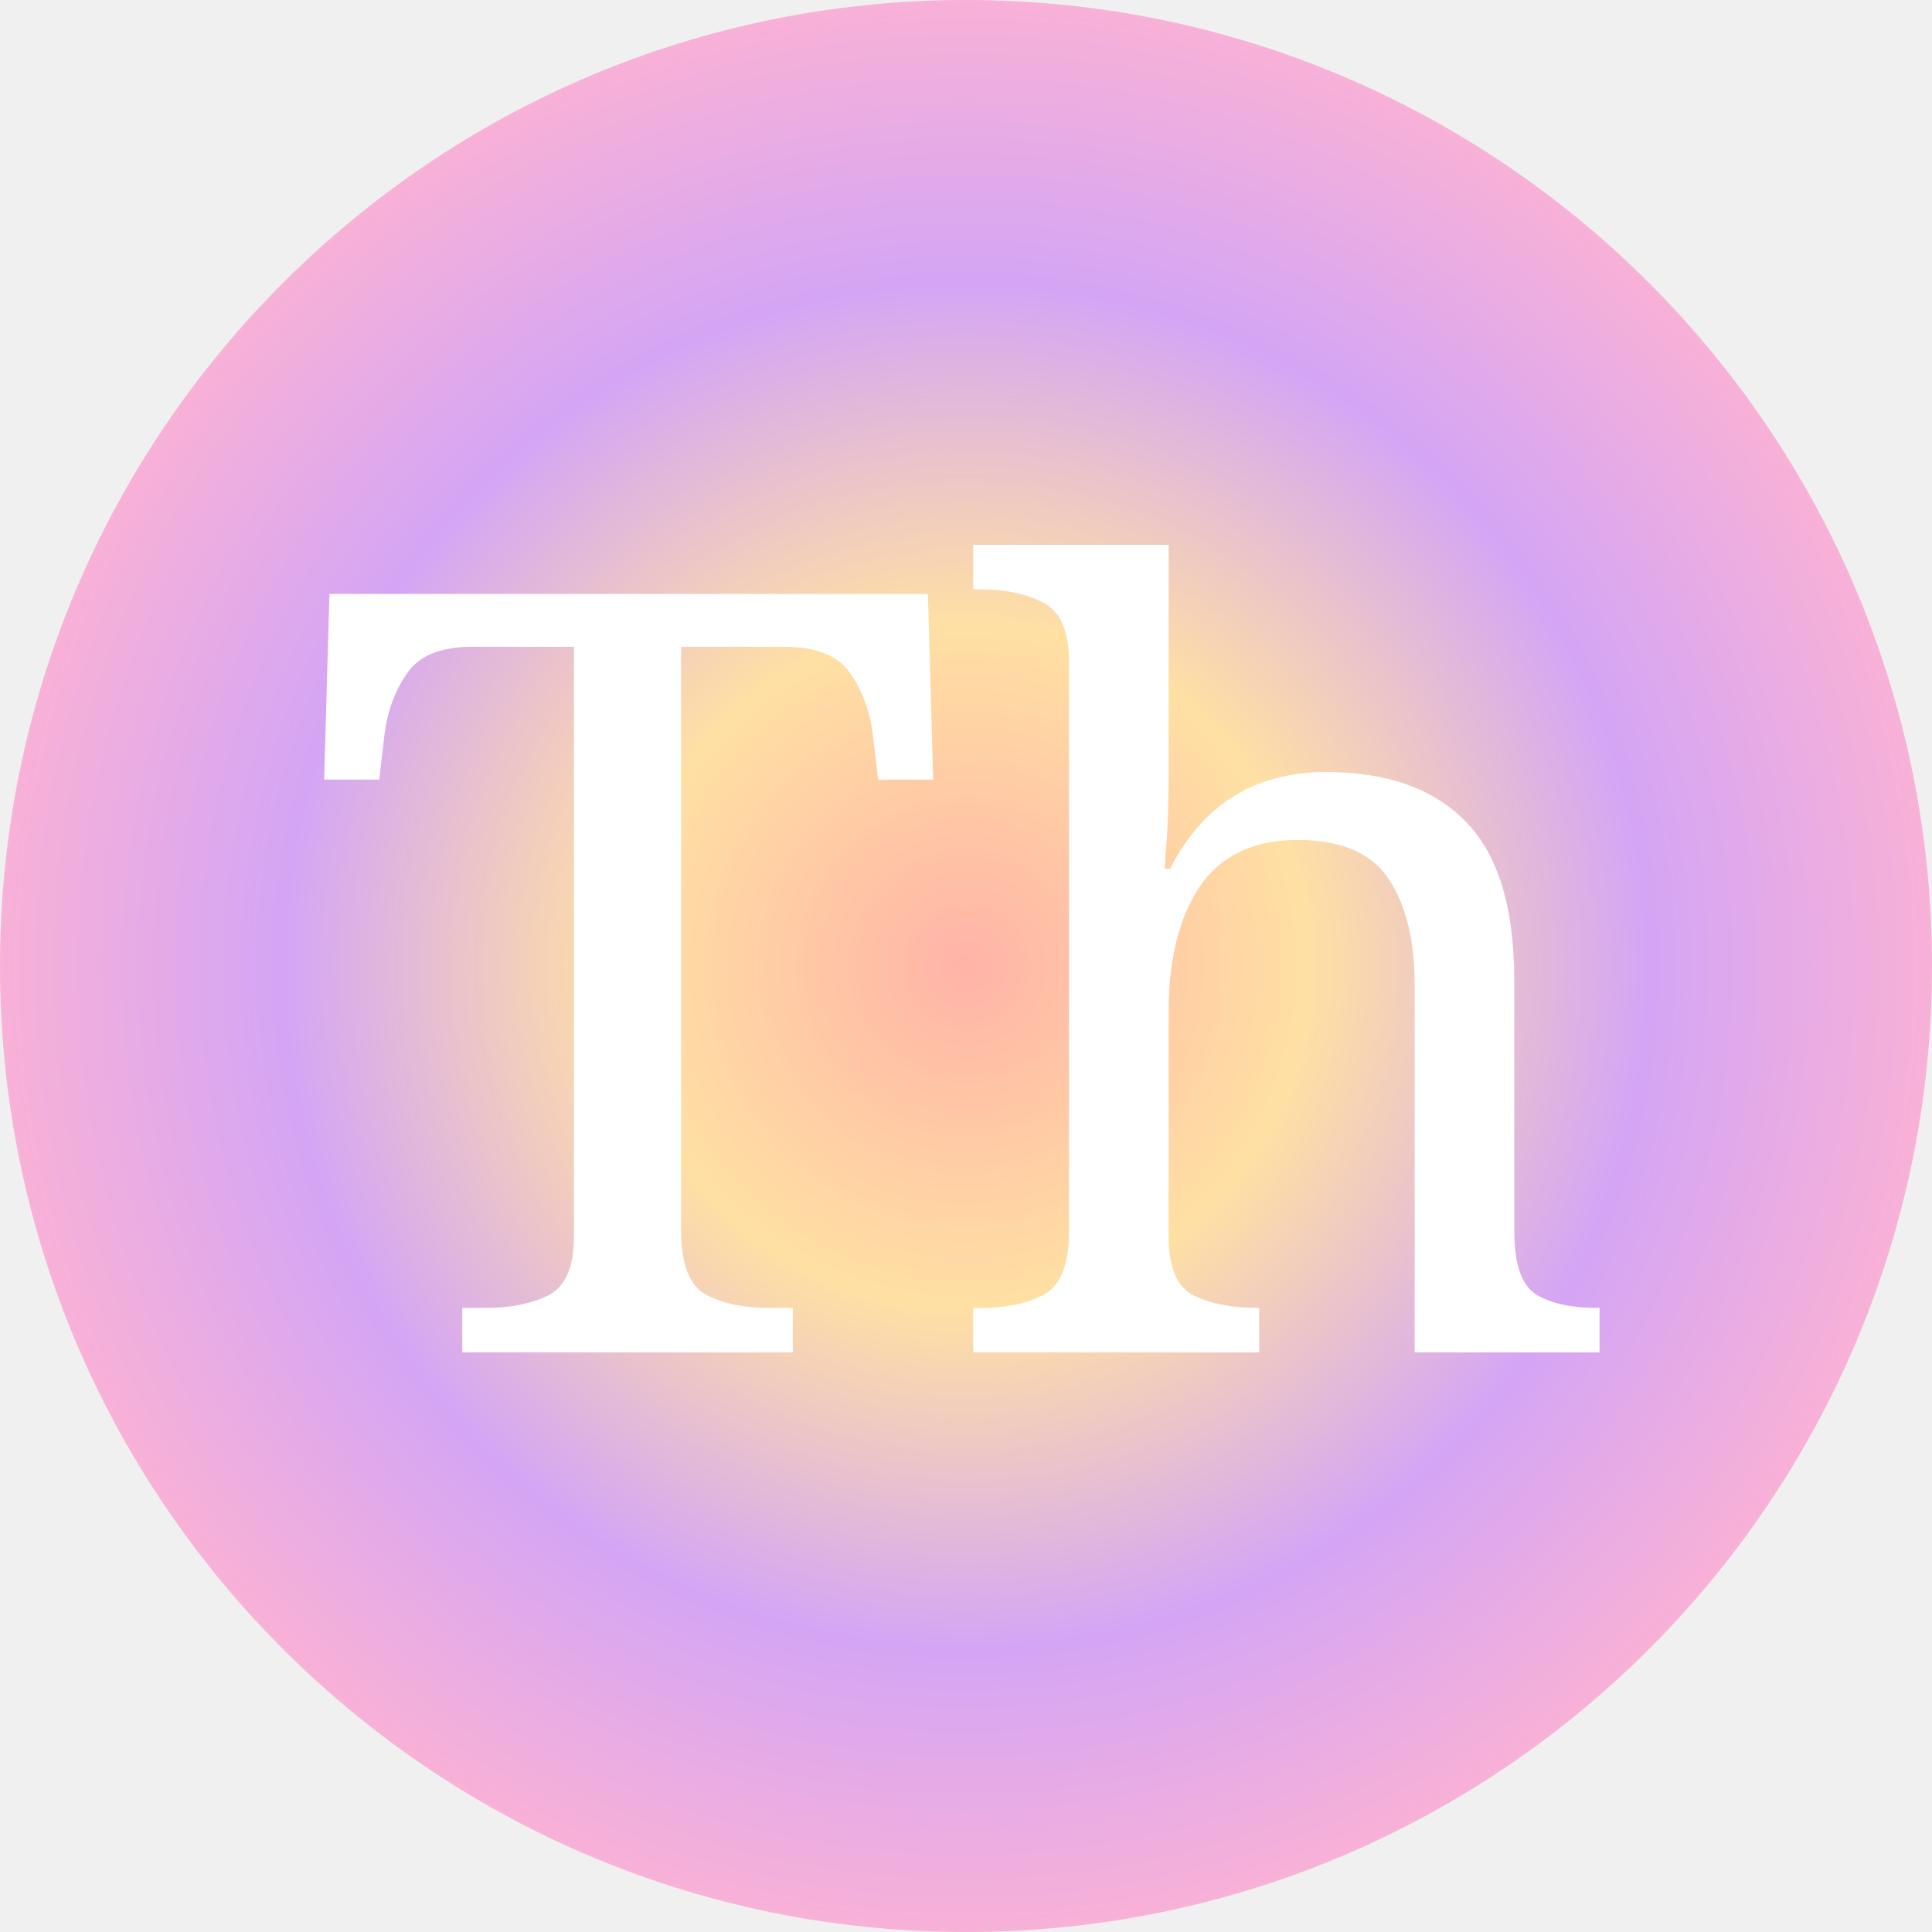
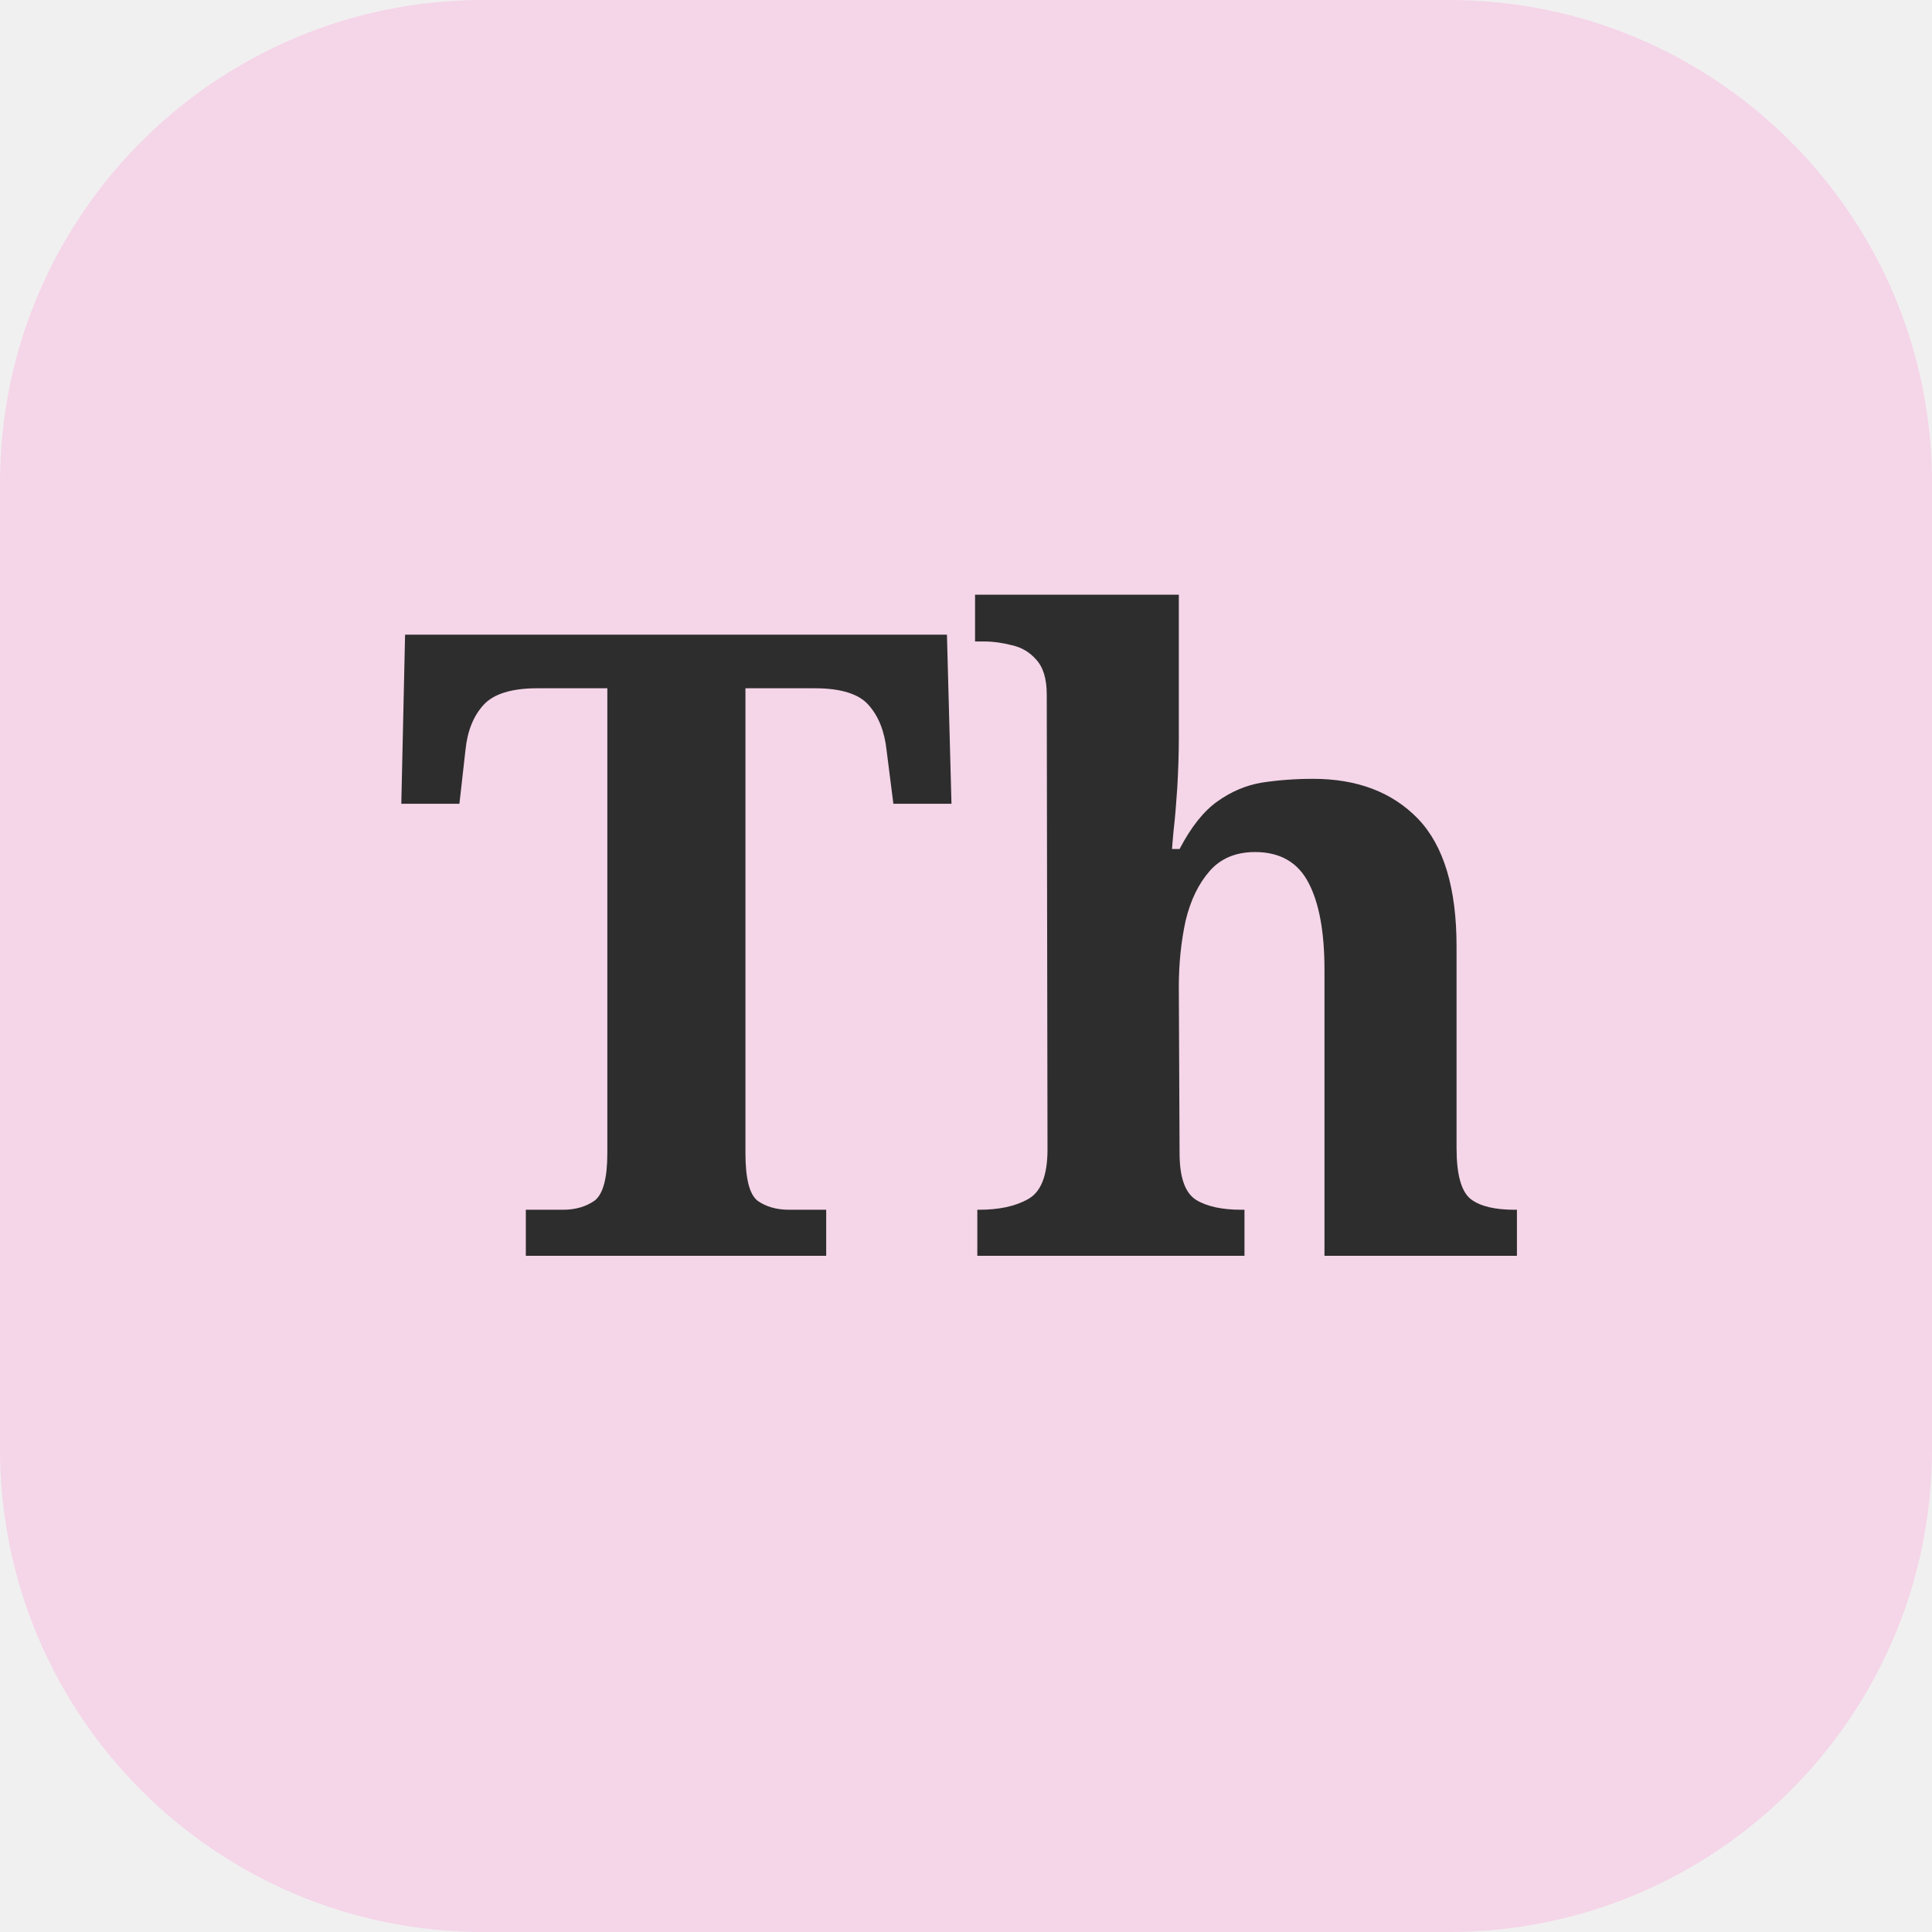
<svg xmlns="http://www.w3.org/2000/svg" width="40" height="40" viewBox="0 0 40 40" fill="none">
  <defs>
-     <radialGradient id="bg" cx="50%" cy="50%" r="70%">
-       <stop offset="0%" style="stop-color:#ffb3a7;stop-opacity:1" />
-       <stop offset="25%" style="stop-color:#ffe0a3;stop-opacity:1" />
-       <stop offset="50%" style="stop-color:#d4a5f5;stop-opacity:1" />
-       <stop offset="75%" style="stop-color:#ffb3d1;stop-opacity:1" />
-       <stop offset="100%" style="stop-color:#ffb3a7;stop-opacity:1" />
-     </radialGradient>
+     <linearGradient id="paint0_linear_1_2" x1="0" y1="0" x2="1" y2="1" gradientUnits="userSpaceOnUse">
+       <stop stop-color="#FFE5CC" />
+       <stop offset="0.3" stop-color="#F0F8E8" />
+       <stop offset="0.7" stop-color="#E8D5F2" />
+       <stop offset="1" stop-color="#F5D5E8" />
+     </linearGradient>
  </defs>
-   <rect width="40" height="40" rx="20" fill="url(#bg)" />
-   <text x="20" y="28" font-family="serif" font-size="22" font-weight="normal" text-anchor="middle" fill="white">
-     Th
-   </text>
+   <rect width="40" height="40" rx="10" fill="url(#paint0_linear_1_2)" />
+   <text x="20" y="26" font-family="serif" font-size="18" font-weight="bold" text-anchor="middle" fill="#2D2D2D">Th</text>
</svg>
